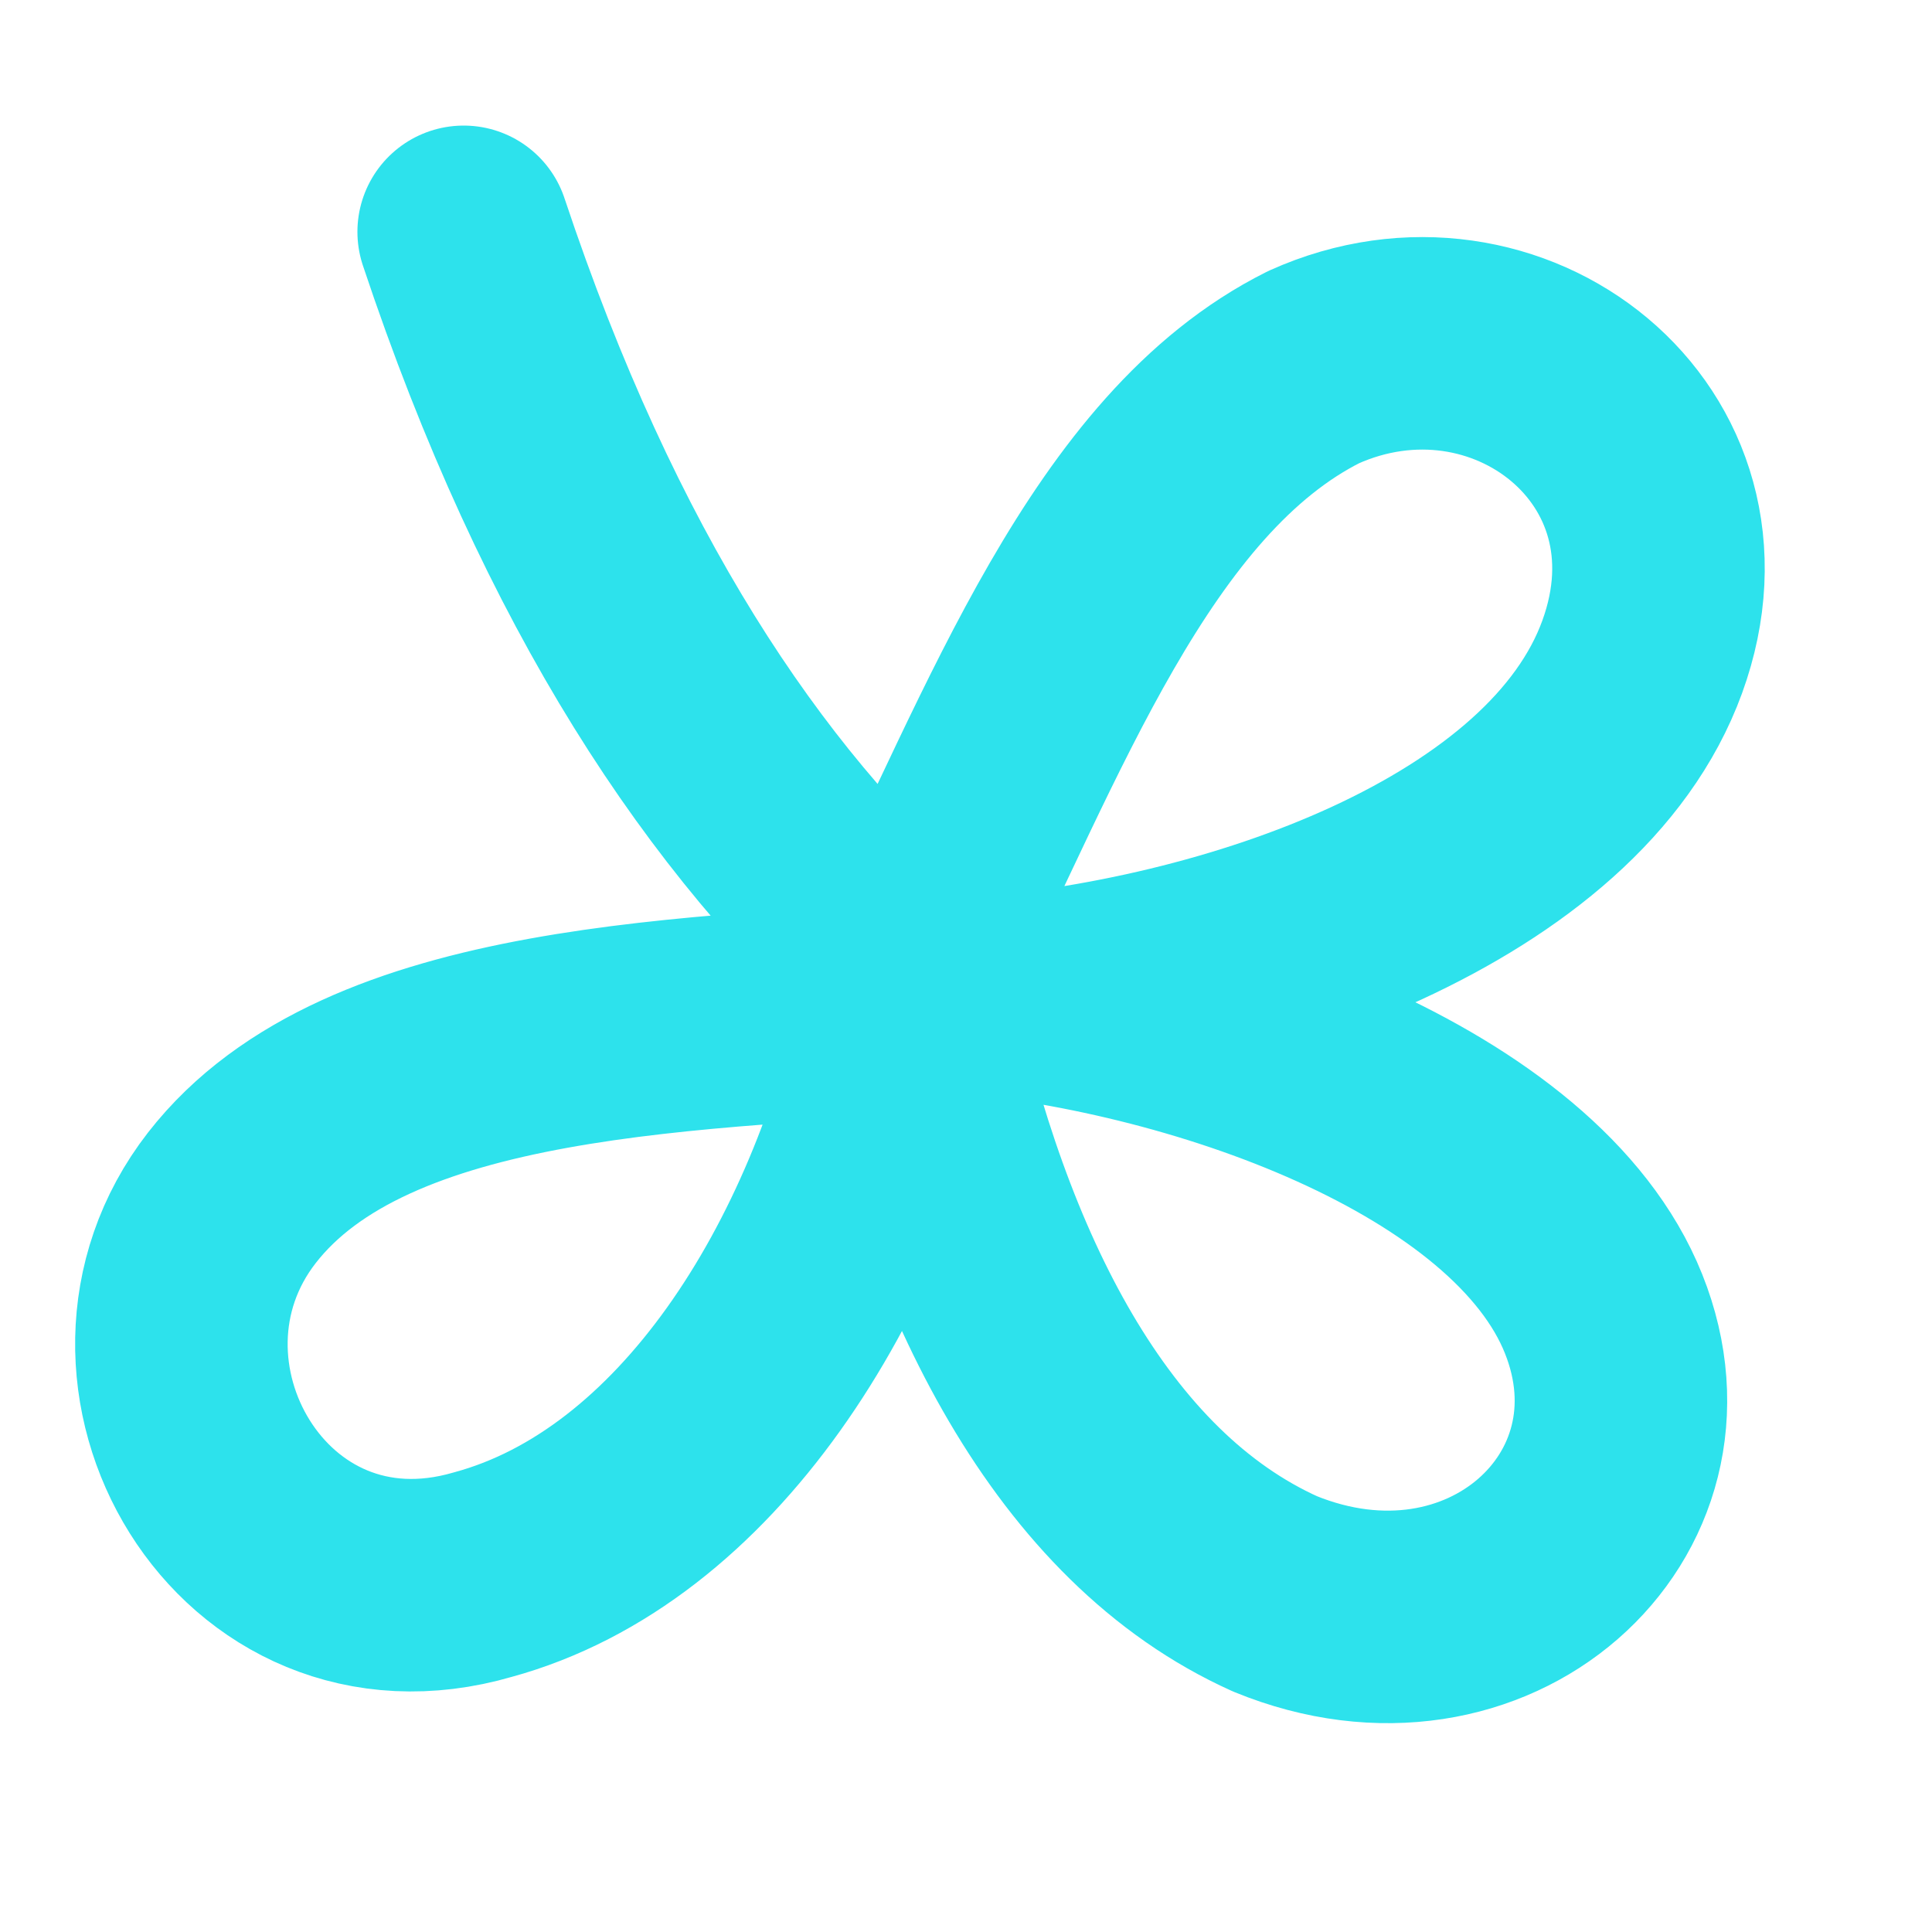
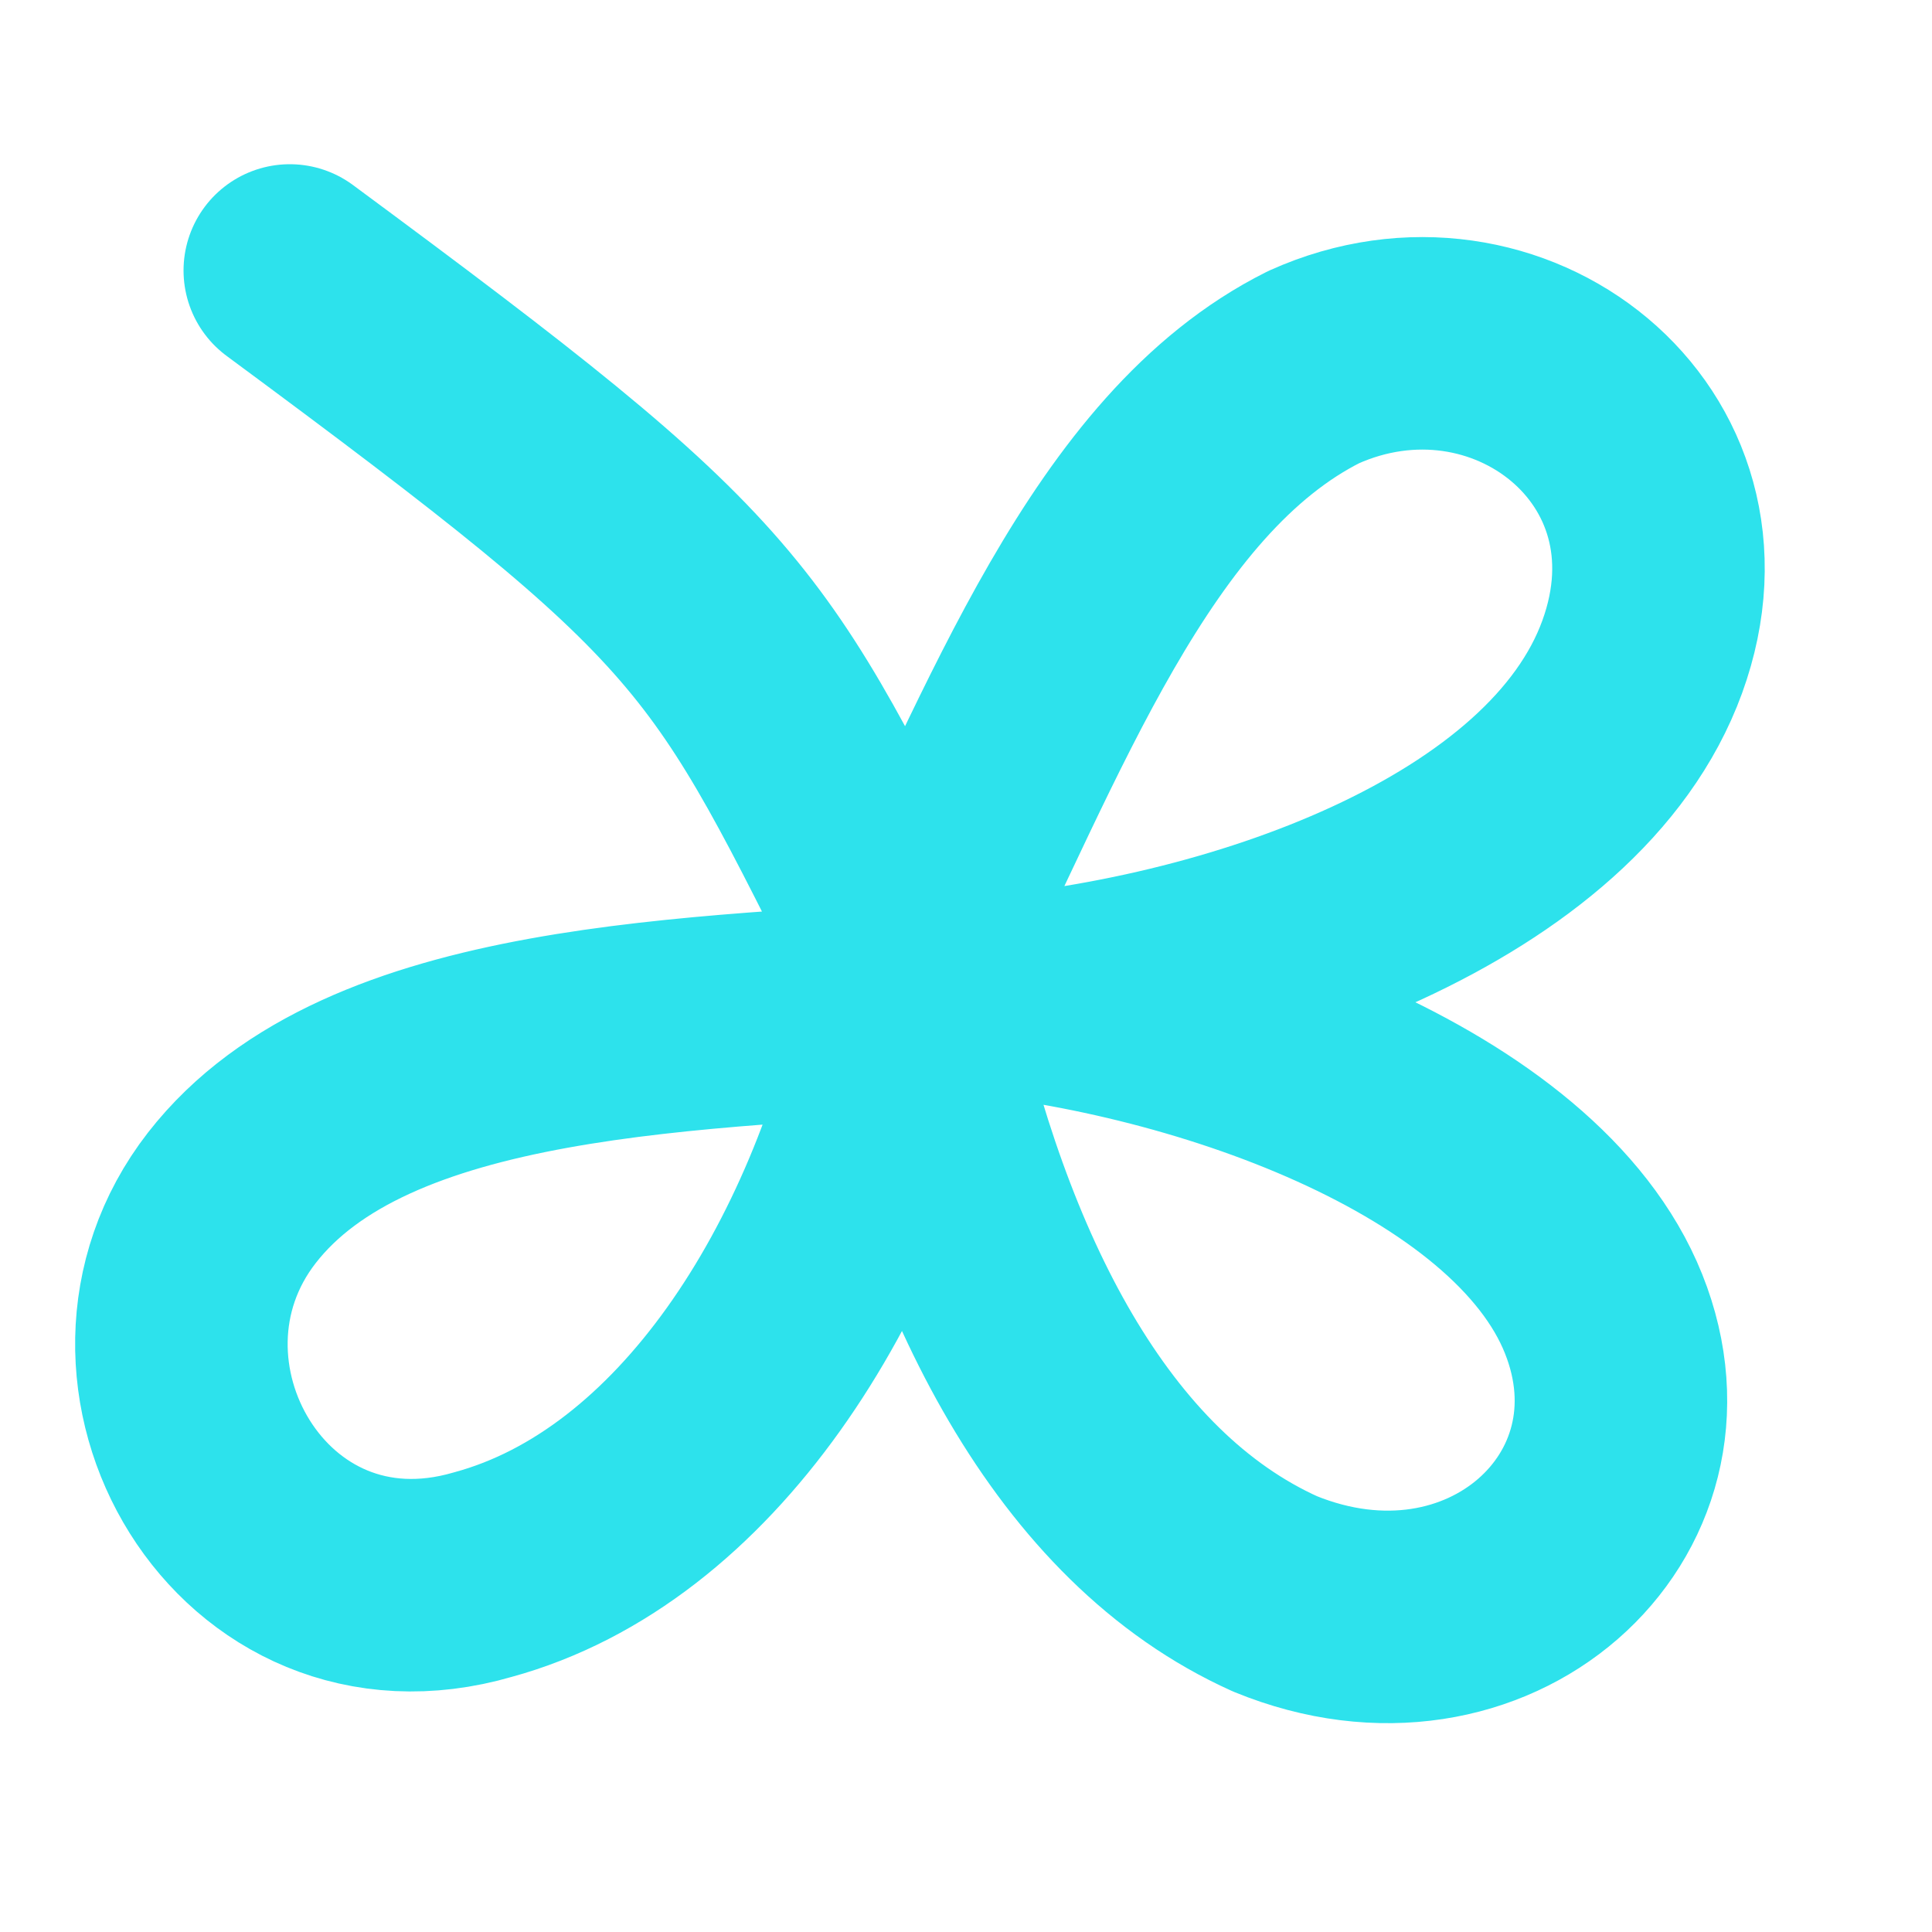
<svg xmlns="http://www.w3.org/2000/svg" viewBox="0 0 100 100">
-   <path d="M 24 12        C 30 30, 38 42, 47 50        C 53 38, 58 24, 68 19        C 78 14.5, 89 23, 85 34        C 81 45, 64 51, 50 52        C 36 53, 19 53, 12 62        C 5 71, 13 85, 25 81.5        C 36 78.5, 44 66, 47 52        C 50 66, 56 78, 66 82.5        C 77 87, 87 78, 83 68        C 79 58, 62 52, 49 51" fill="none" stroke="#2de2ec" stroke-width="11" stroke-linecap="round" stroke-linejoin="round" />
+   <path d="M 15 14        C 38 31, 38 32, 47 50        C 53 38, 58 24, 68 19        C 78 14.5, 89 23, 85 34        C 81 45, 64 51, 50 52        C 36 53, 19 53, 12 62        C 5 71, 13 85, 25 81.5        C 36 78.5, 44 66, 47 52        C 50 66, 56 78, 66 82.5        C 77 87, 87 78, 83 68        C 79 58, 62 52, 49 51" fill="none" stroke="#2de2ec" stroke-width="11" stroke-linecap="round" stroke-linejoin="round" />
</svg>
